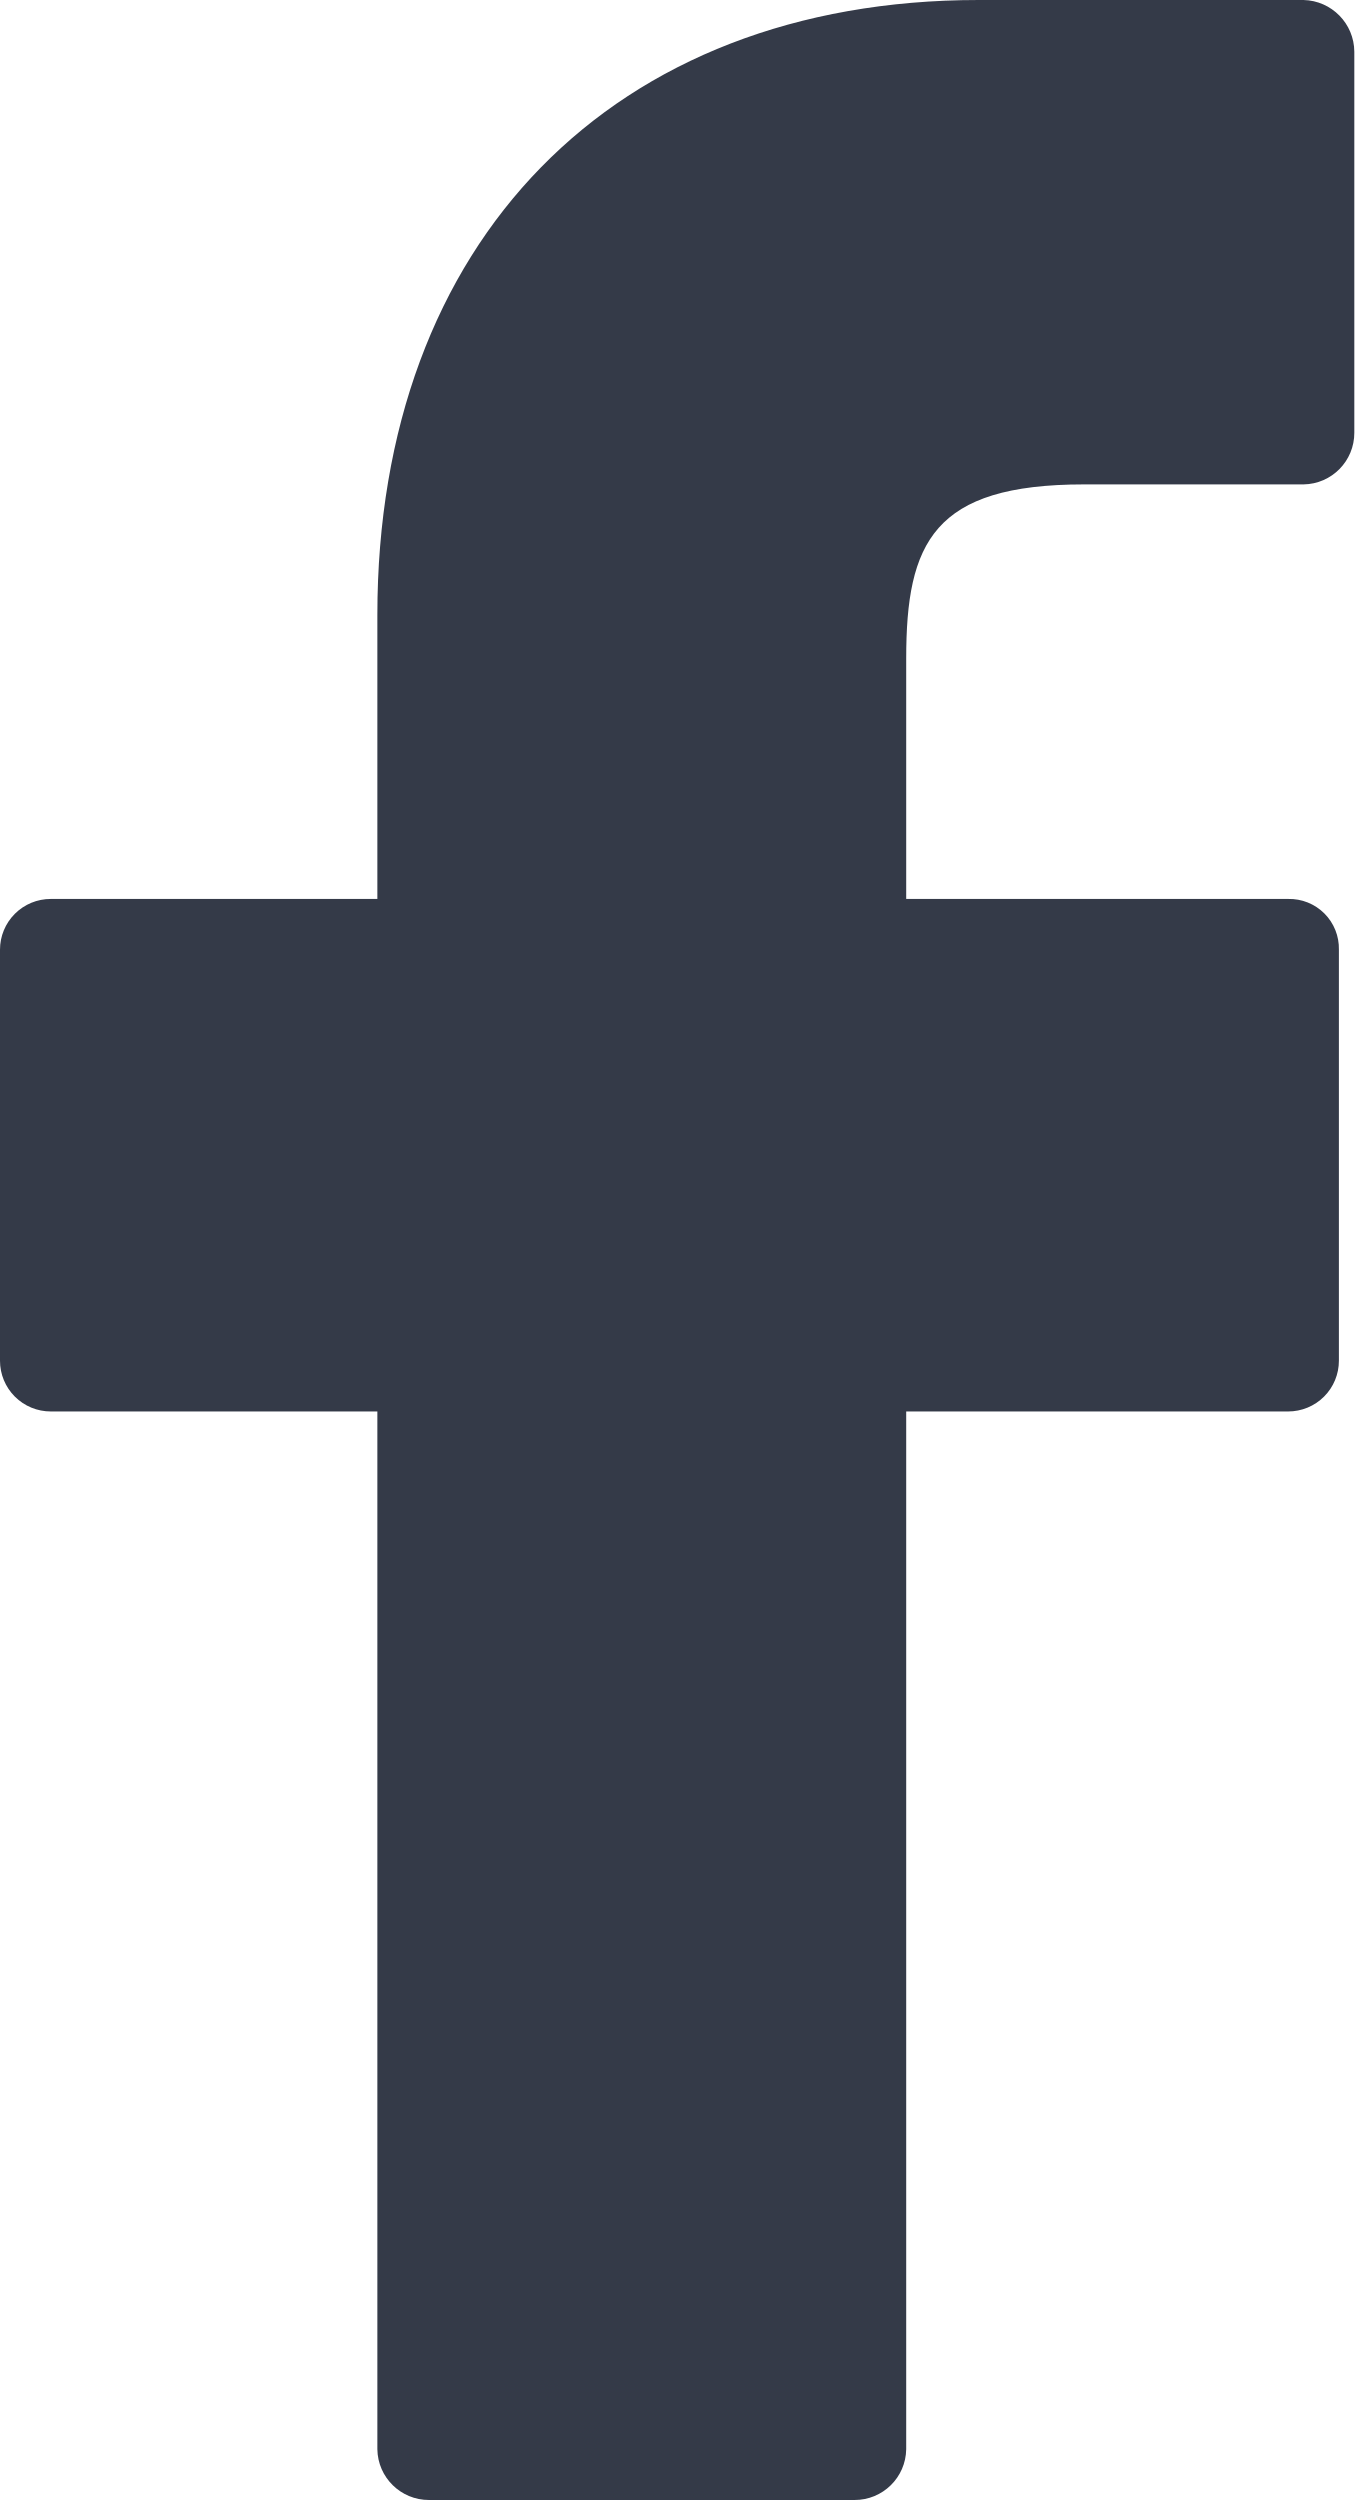
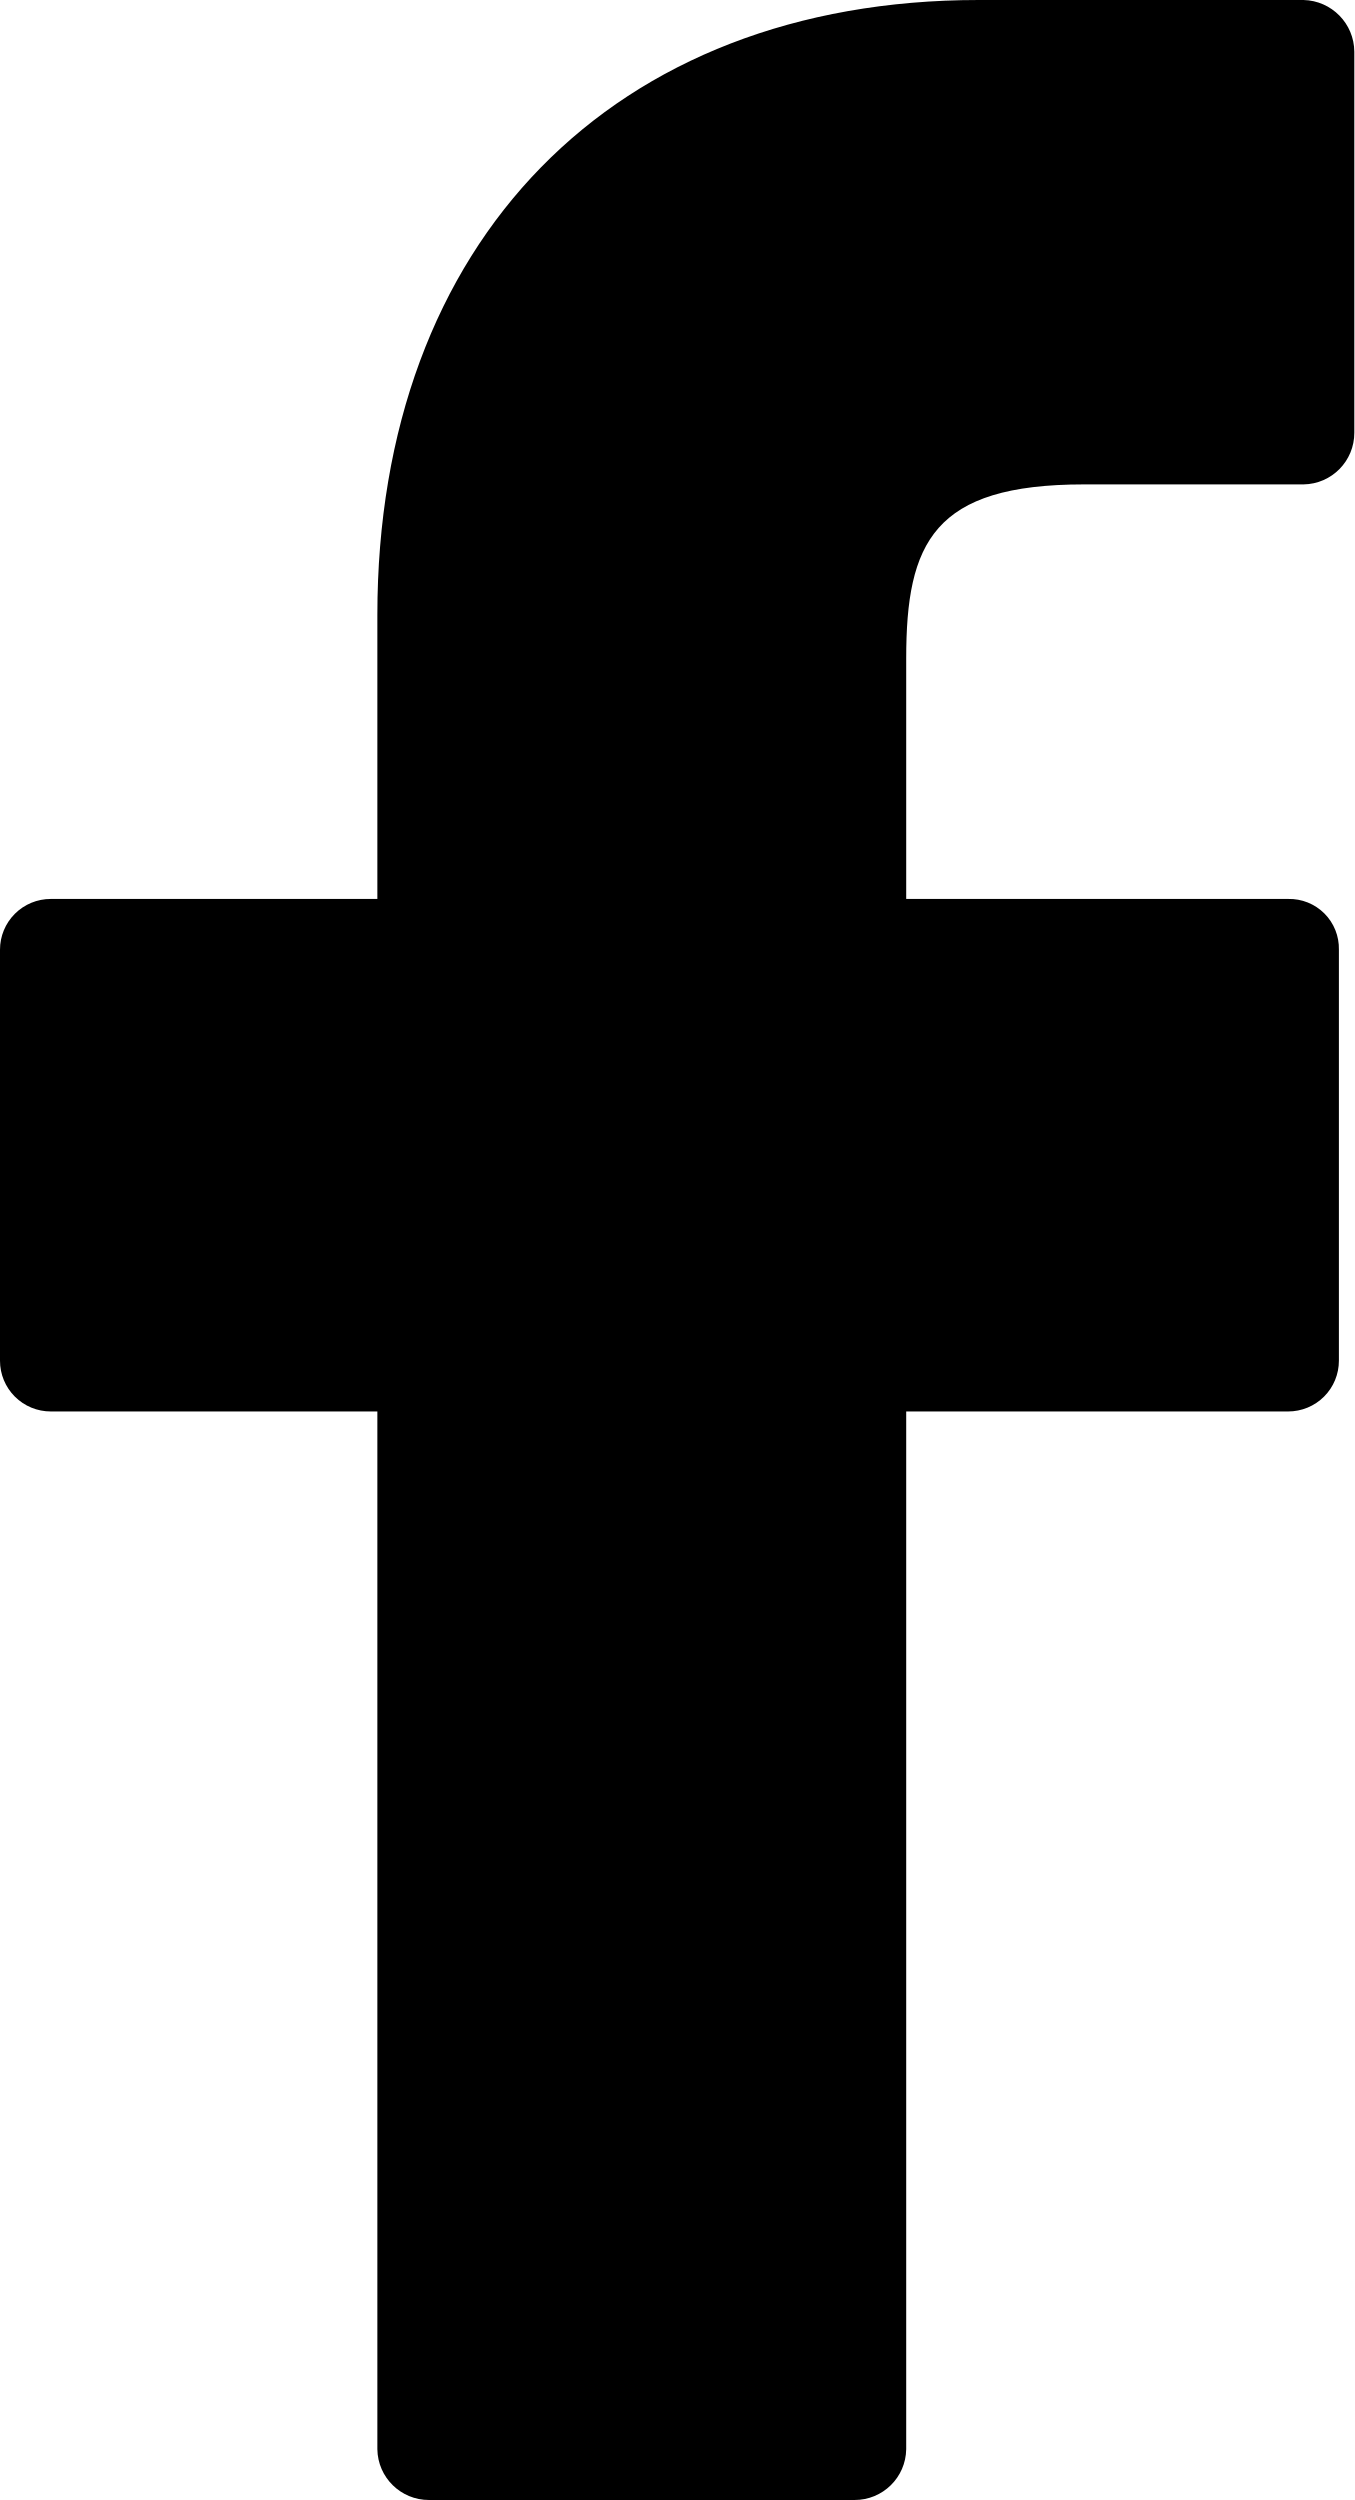
<svg xmlns="http://www.w3.org/2000/svg" width="14.93" height="27.56" viewBox="0 0 14.93 27.56">
-   <path fill="#343A48" d="M14.37 0h-3.58C6.76 0 4.16 2.66 4.16 6.78v3.13H.56a.559.559 0 0 0-.56.56V15a.559.559 0 0 0 .56.56h3.6V27a.568.568 0 0 0 .57.56h4.69a.568.568 0 0 0 .57-.56V15.56h4.21a.559.559 0 0 0 .56-.56v-4.53a.547.547 0 0 0-.56-.56H9.99V7.26c0-1.28.3-1.92 1.96-1.92h2.42a.568.568 0 0 0 .56-.57V.57a.574.574 0 0 0-.56-.57z" />
+   <path d="M14.37 0h-3.58C6.76 0 4.16 2.66 4.16 6.78v3.13H.56a.559.559 0 0 0-.56.56V15a.559.559 0 0 0 .56.56h3.6V27a.568.568 0 0 0 .57.56h4.69a.568.568 0 0 0 .57-.56V15.56h4.21a.559.559 0 0 0 .56-.56v-4.53a.547.547 0 0 0-.56-.56H9.99V7.26c0-1.28.3-1.92 1.96-1.92h2.42a.568.568 0 0 0 .56-.57V.57a.574.574 0 0 0-.56-.57z" />
</svg>
